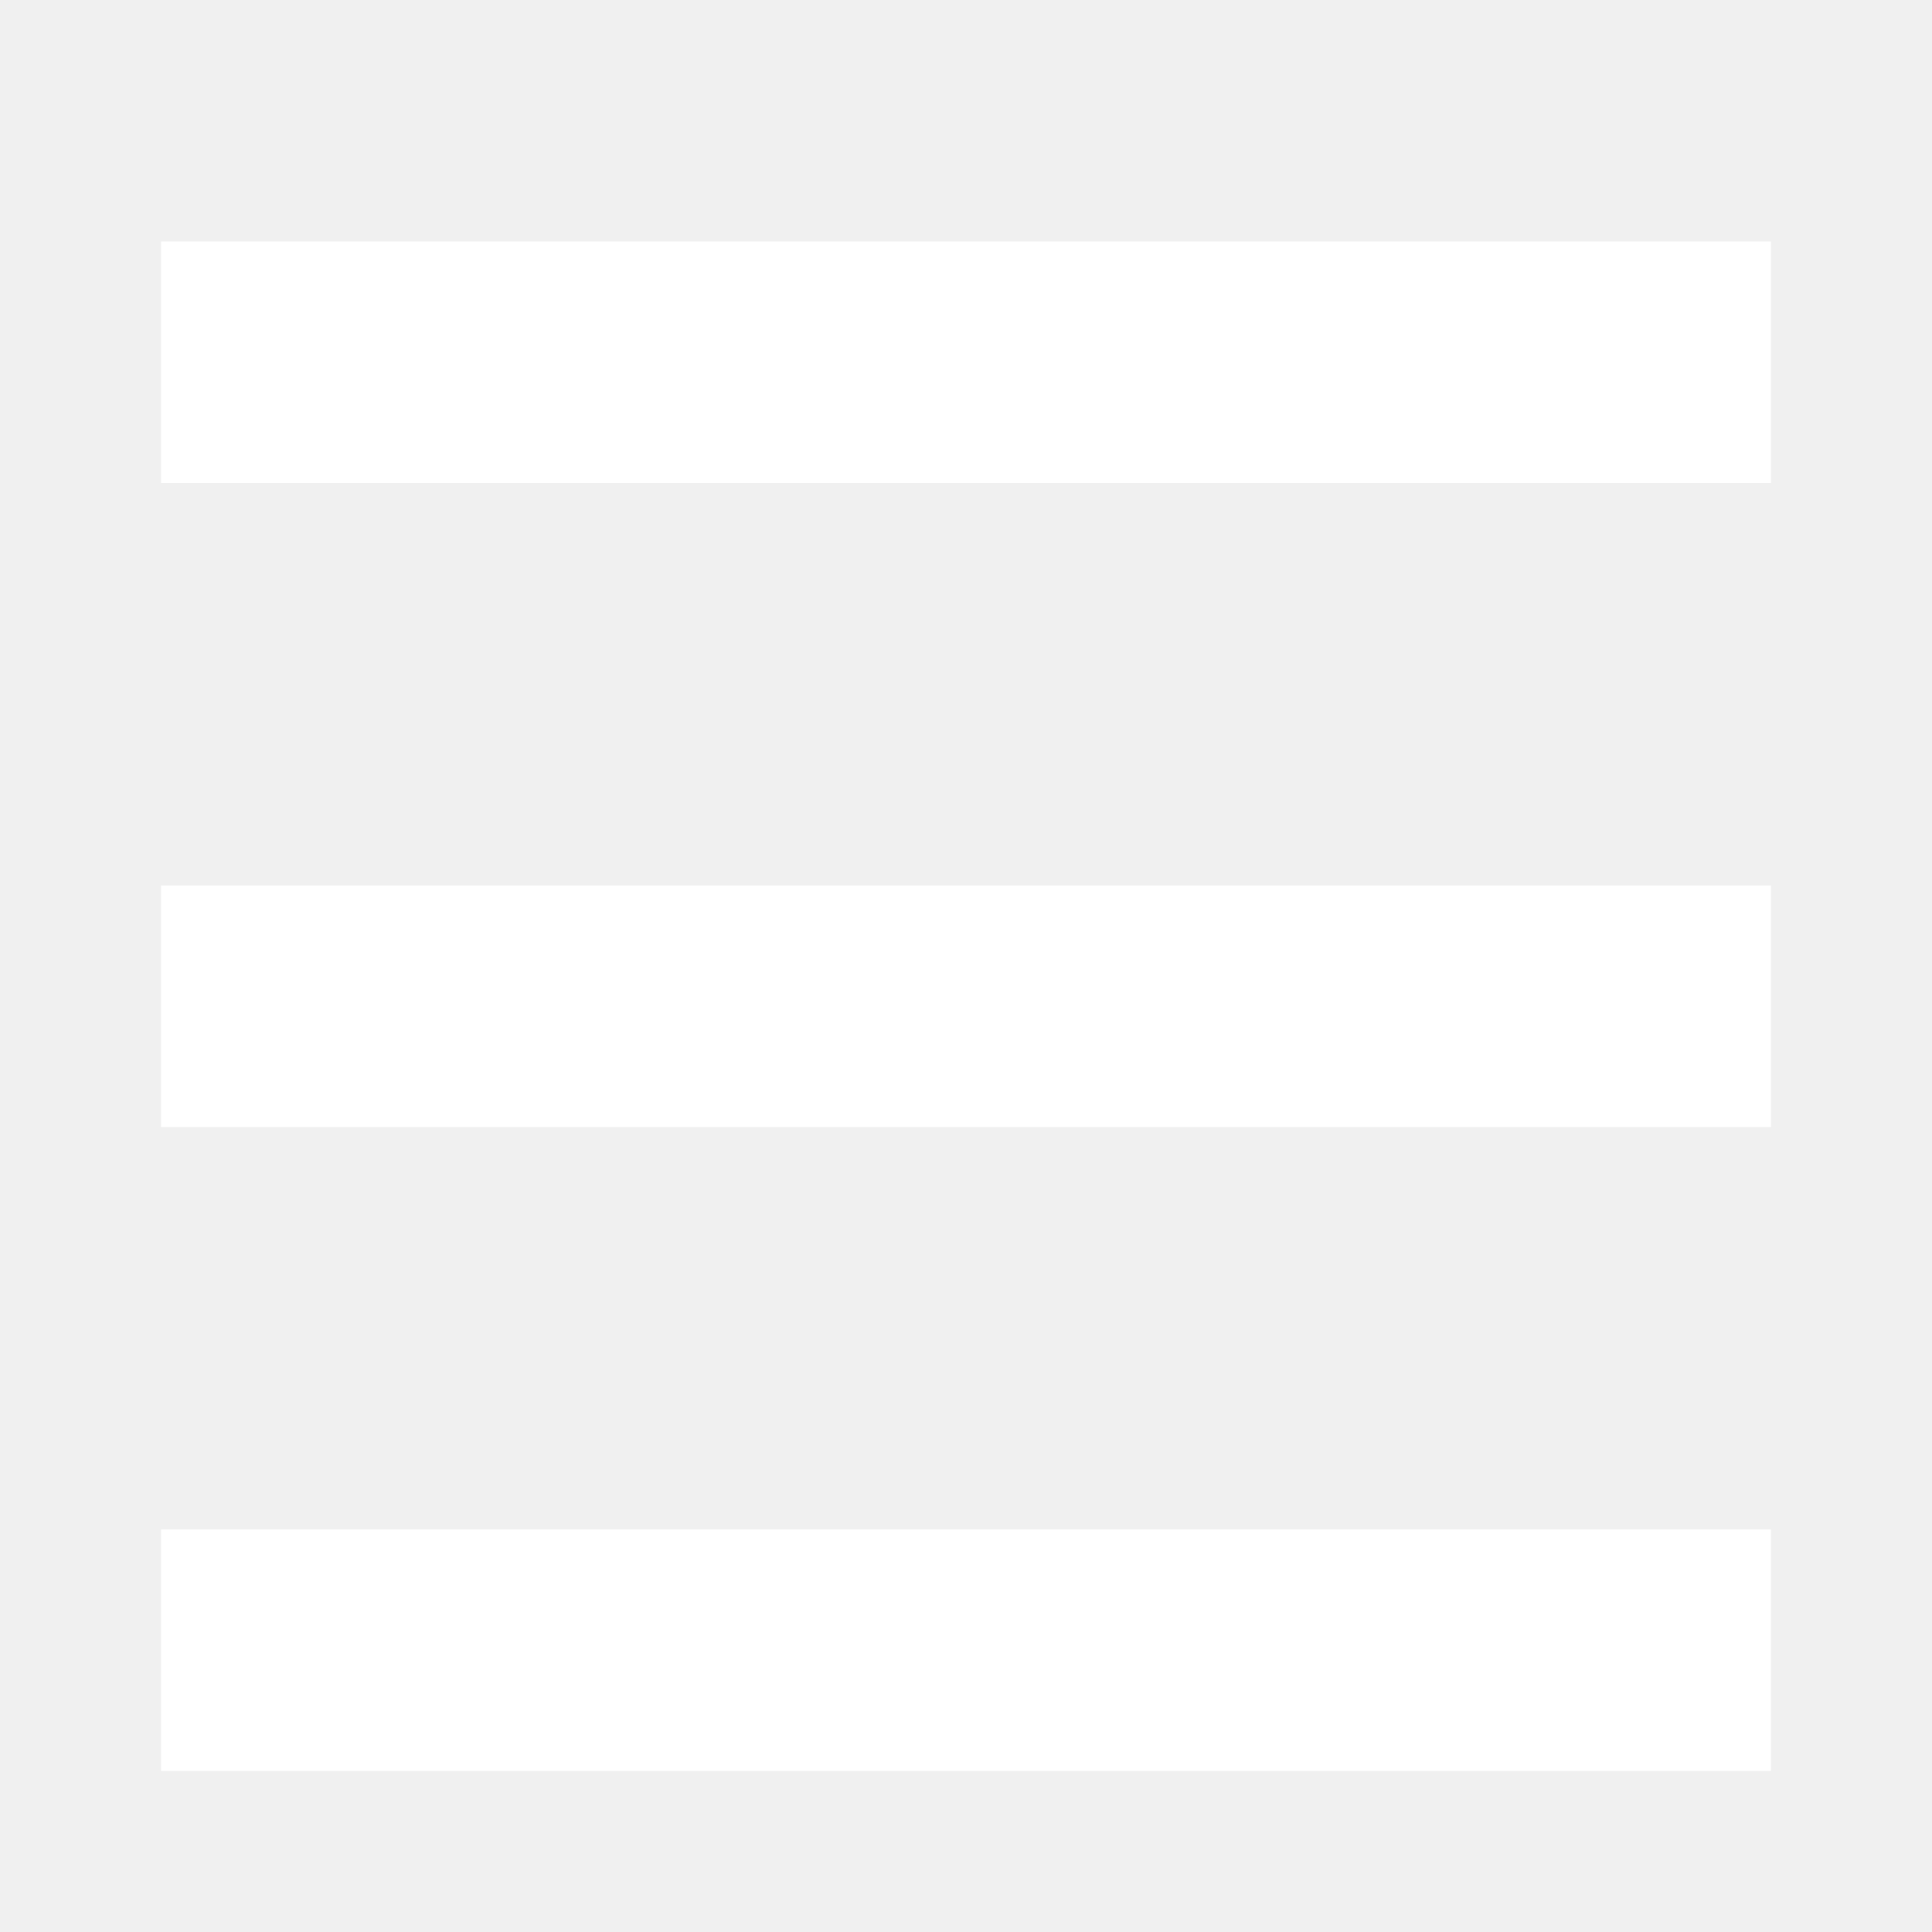
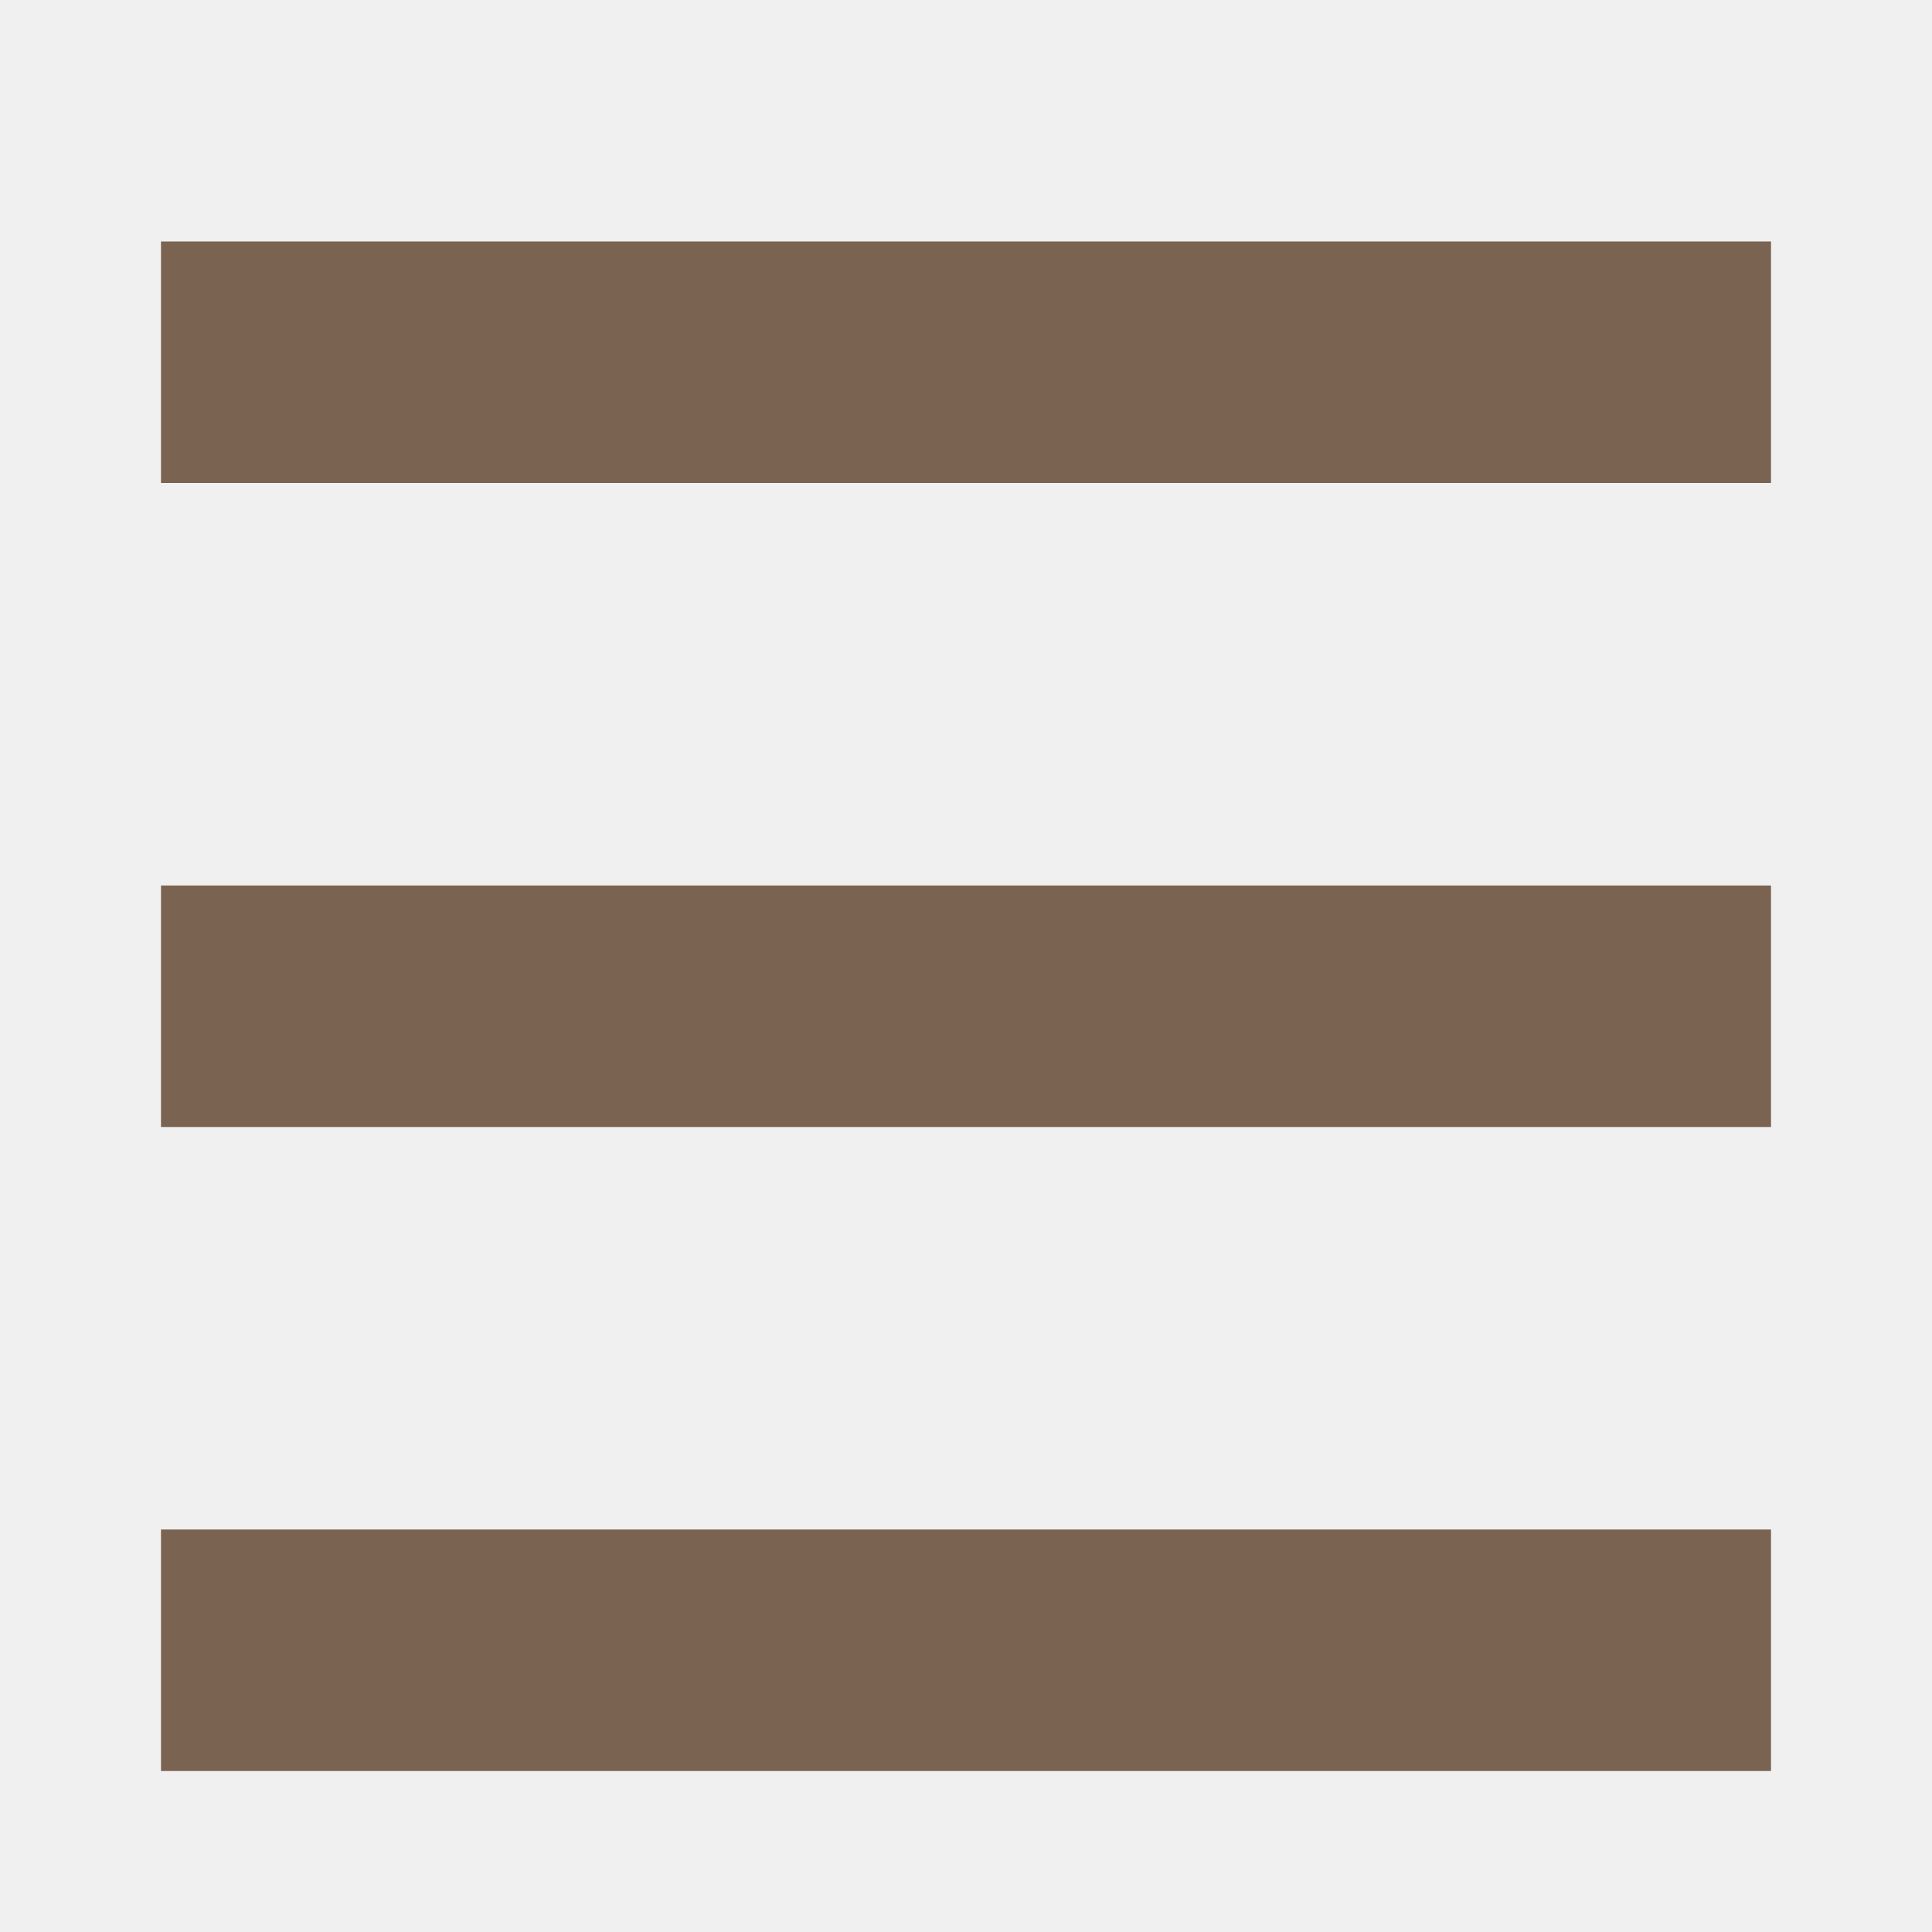
<svg xmlns="http://www.w3.org/2000/svg" preserveAspectRatio="none" overflow="visible" style="display: block;" width="24" height="24" viewBox="0 0 24 24" fill="none">
  <g id="icon/list">
-     <path id="menu" d="M22 22H2V19H22V22ZM22 14H2V11H22V14ZM22 6H2V3H22V6Z" fill="white" />
+     <path id="menu" d="M22 22H2V19H22V22ZM22 14H2V11H22V14ZM22 6H2V3H22V6Z" fill="#7A6350" />
  </g>
</svg>
